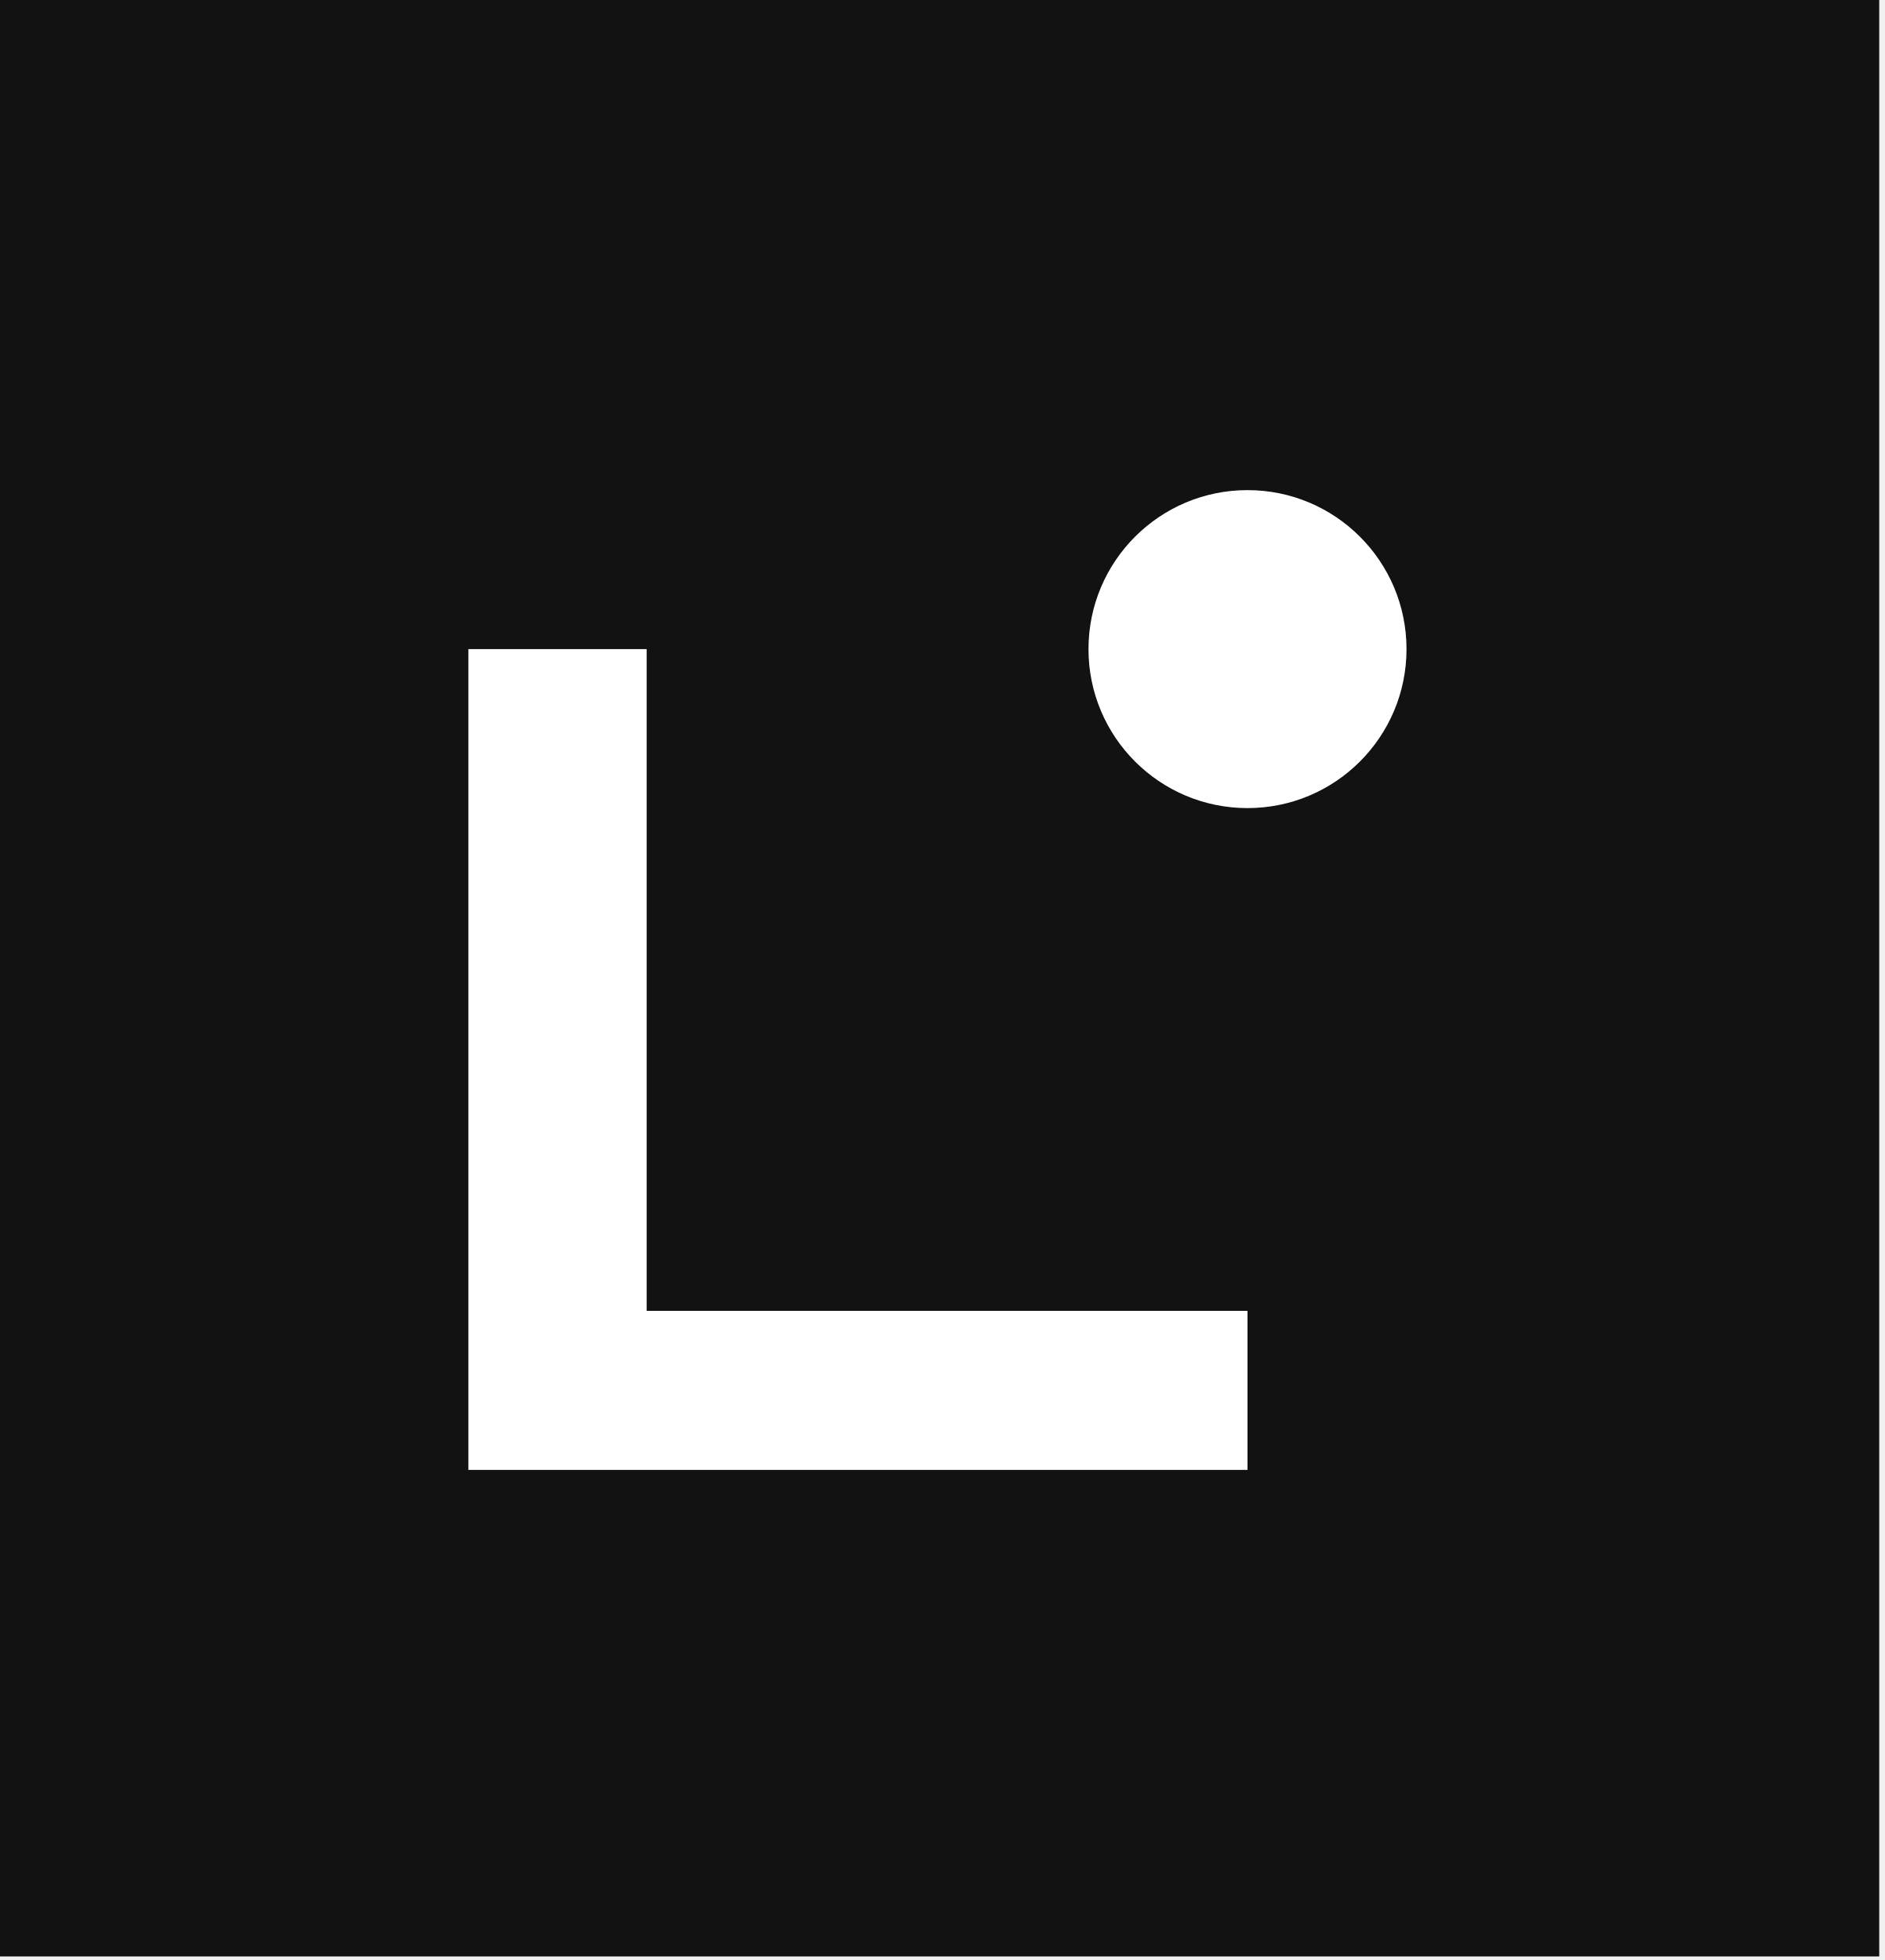
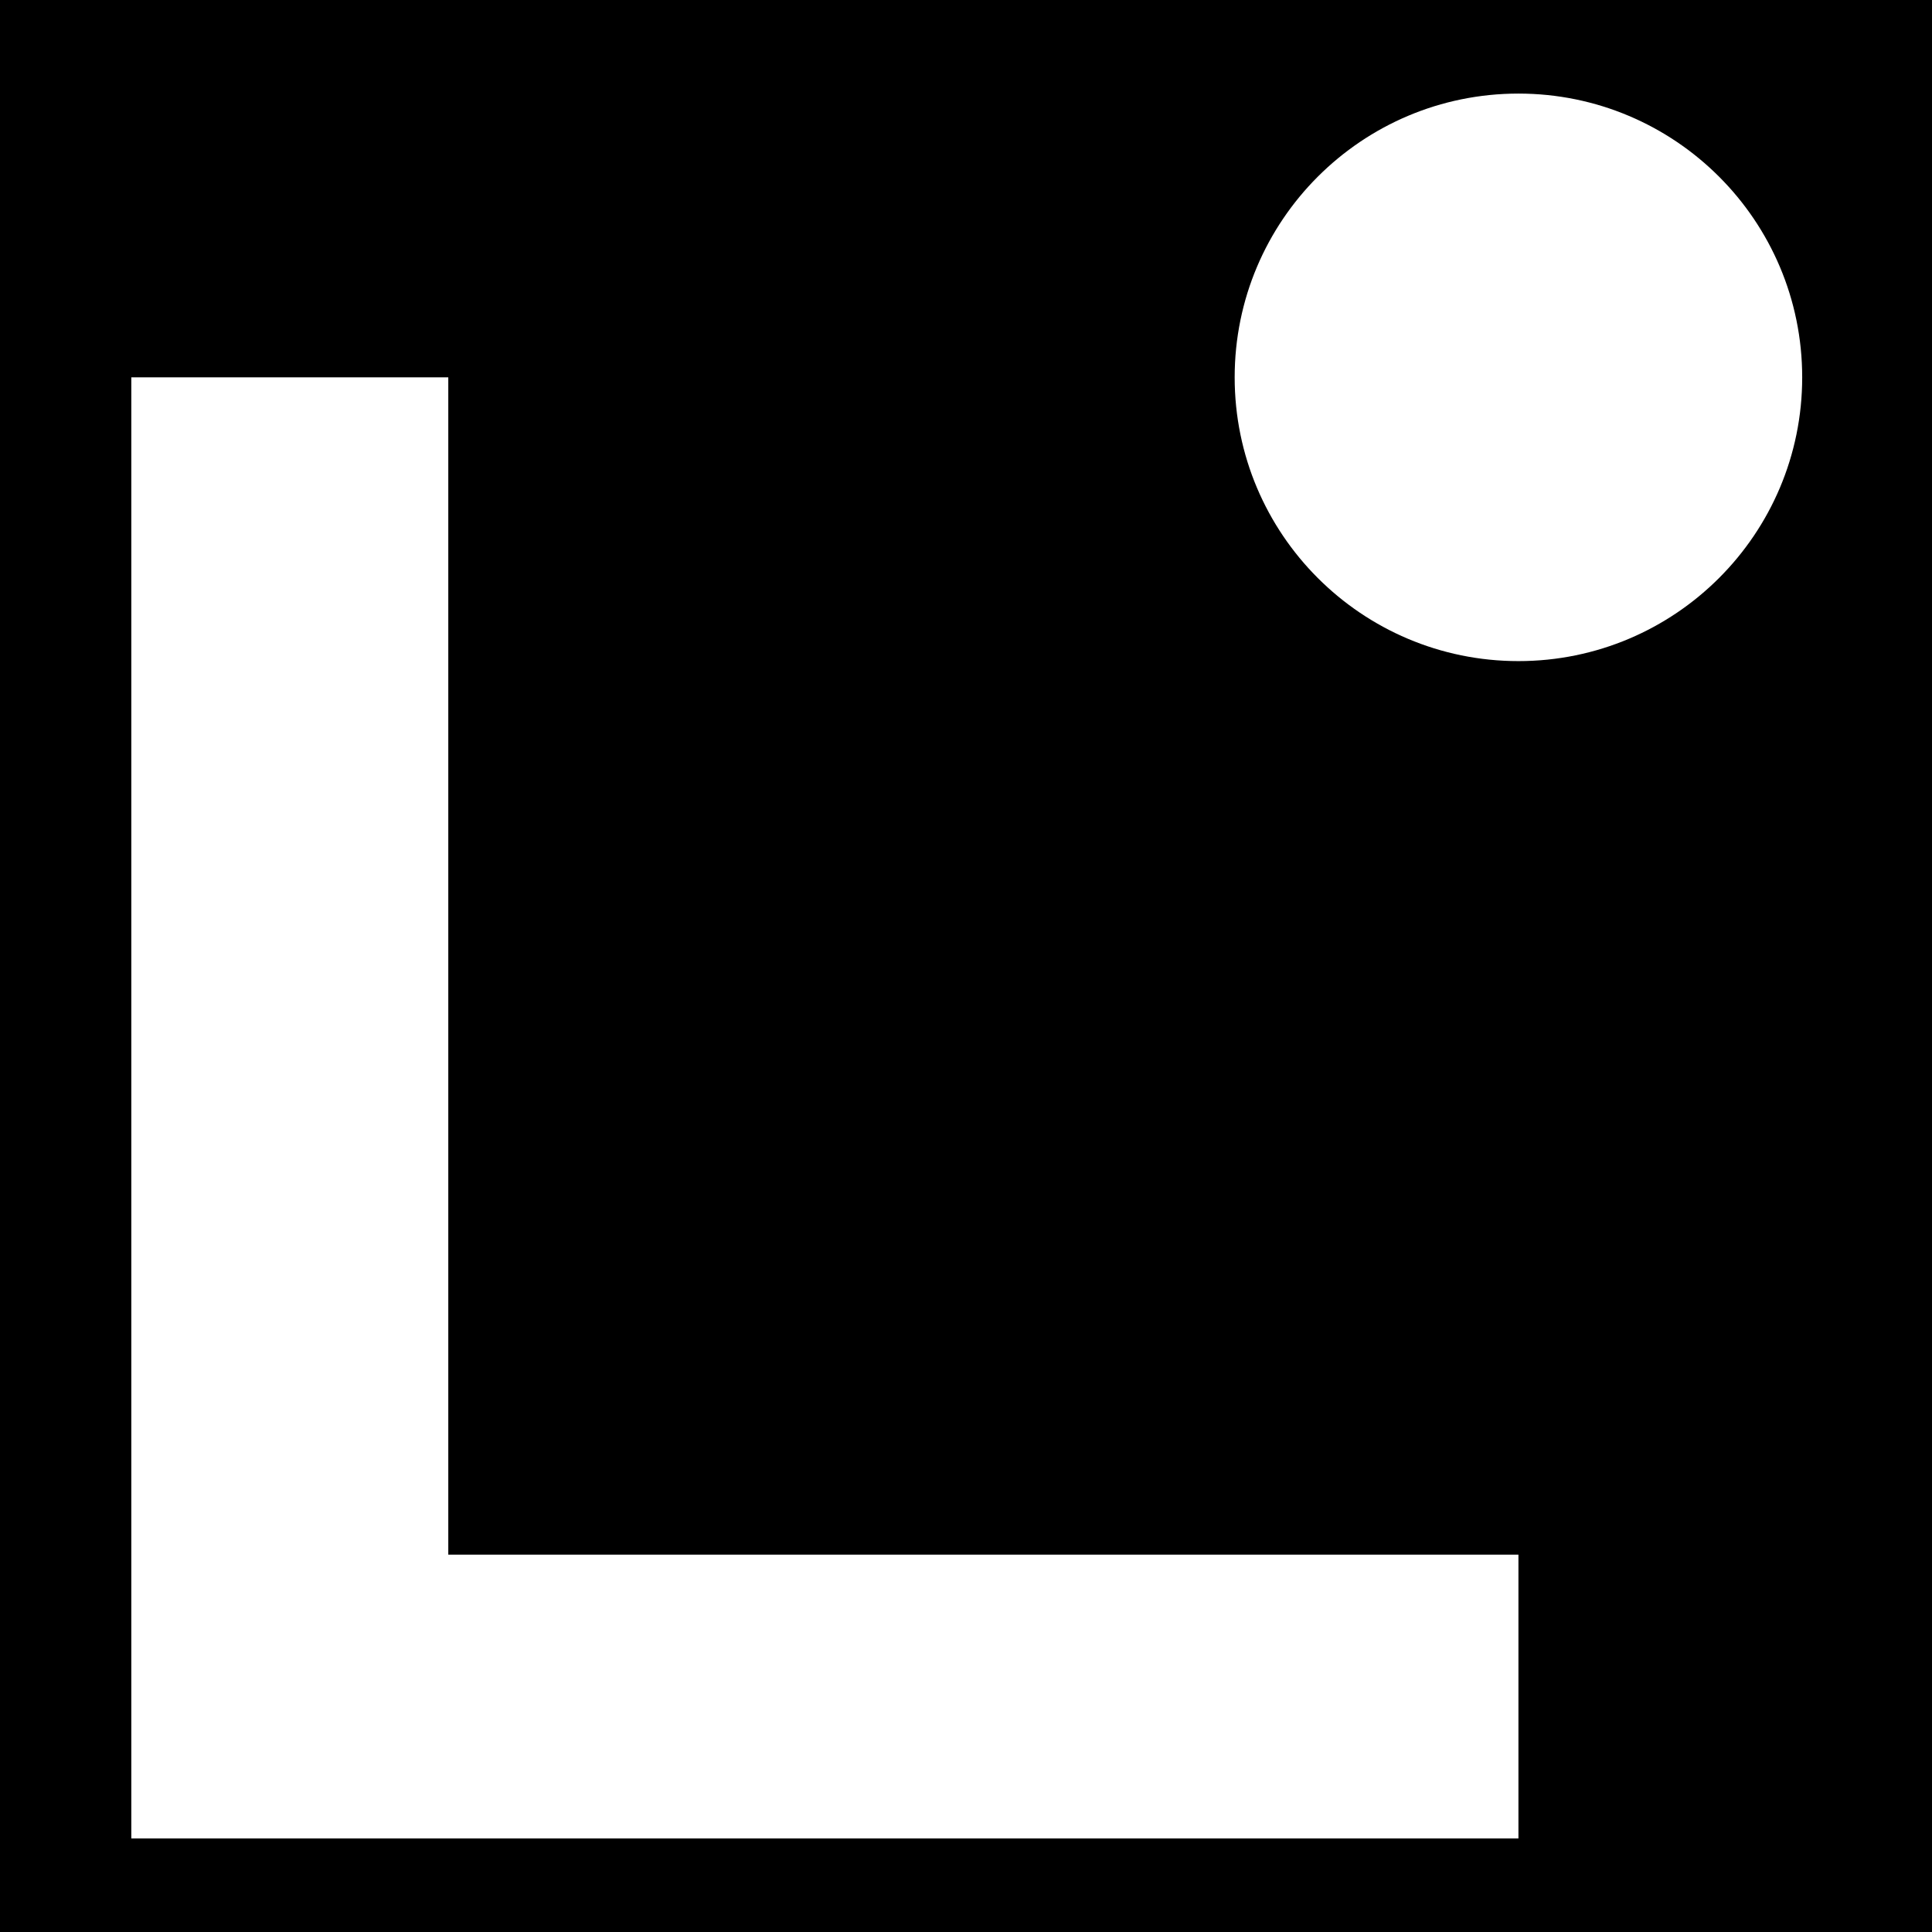
- <svg xmlns="http://www.w3.org/2000/svg" width="200" height="208" viewBox="0 0 200 208" fill="none">
-   <rect width="199.4" height="207.623" fill="#121212" />
-   <g clip-path="url(#clip0_2303_643)">
-     <path d="M132.369 155.99H49.7V68.885H68.615V139.109H132.369V155.981V155.99Z" fill="white" />
-     <path d="M132.369 85.757C141.687 85.757 149.241 78.204 149.241 68.885C149.241 59.567 141.687 52.013 132.369 52.013C123.05 52.013 115.497 59.567 115.497 68.885C115.497 78.204 123.05 85.757 132.369 85.757Z" fill="white" />
+ <svg xmlns="http://www.w3.org/2000/svg" id="Layer_2" data-name="Layer 2" version="1.1" viewBox="0 0 128 128">
+   <defs>
+     <style>
+       .cls-1 {
+         fill: #000;
+       }
+ 
+       .cls-1, .cls-2 {
+         stroke-width: 0px;
+       }
+ 
+       .cls-2 {
+         fill: #fff;
+       }
+     </style>
+   </defs>
+   <rect class="cls-1" x="0" y="0" width="128" height="128" />
+   <g id="Layer_1-2" data-name="Layer 1-2">
+     <g>
+       <path class="cls-2" d="M100.6,121.8H8.7V25h21v78h70.9v18.8h0Z" />
+       <circle class="cls-2" cx="100.6" cy="25" r="18.8" />
+     </g>
  </g>
-   <defs>
-     <clipPath id="clip0_2303_643">
-       <rect width="99.541" height="103.977" fill="white" transform="translate(49.7001 52.0134)" />
-     </clipPath>
-   </defs>
</svg>
